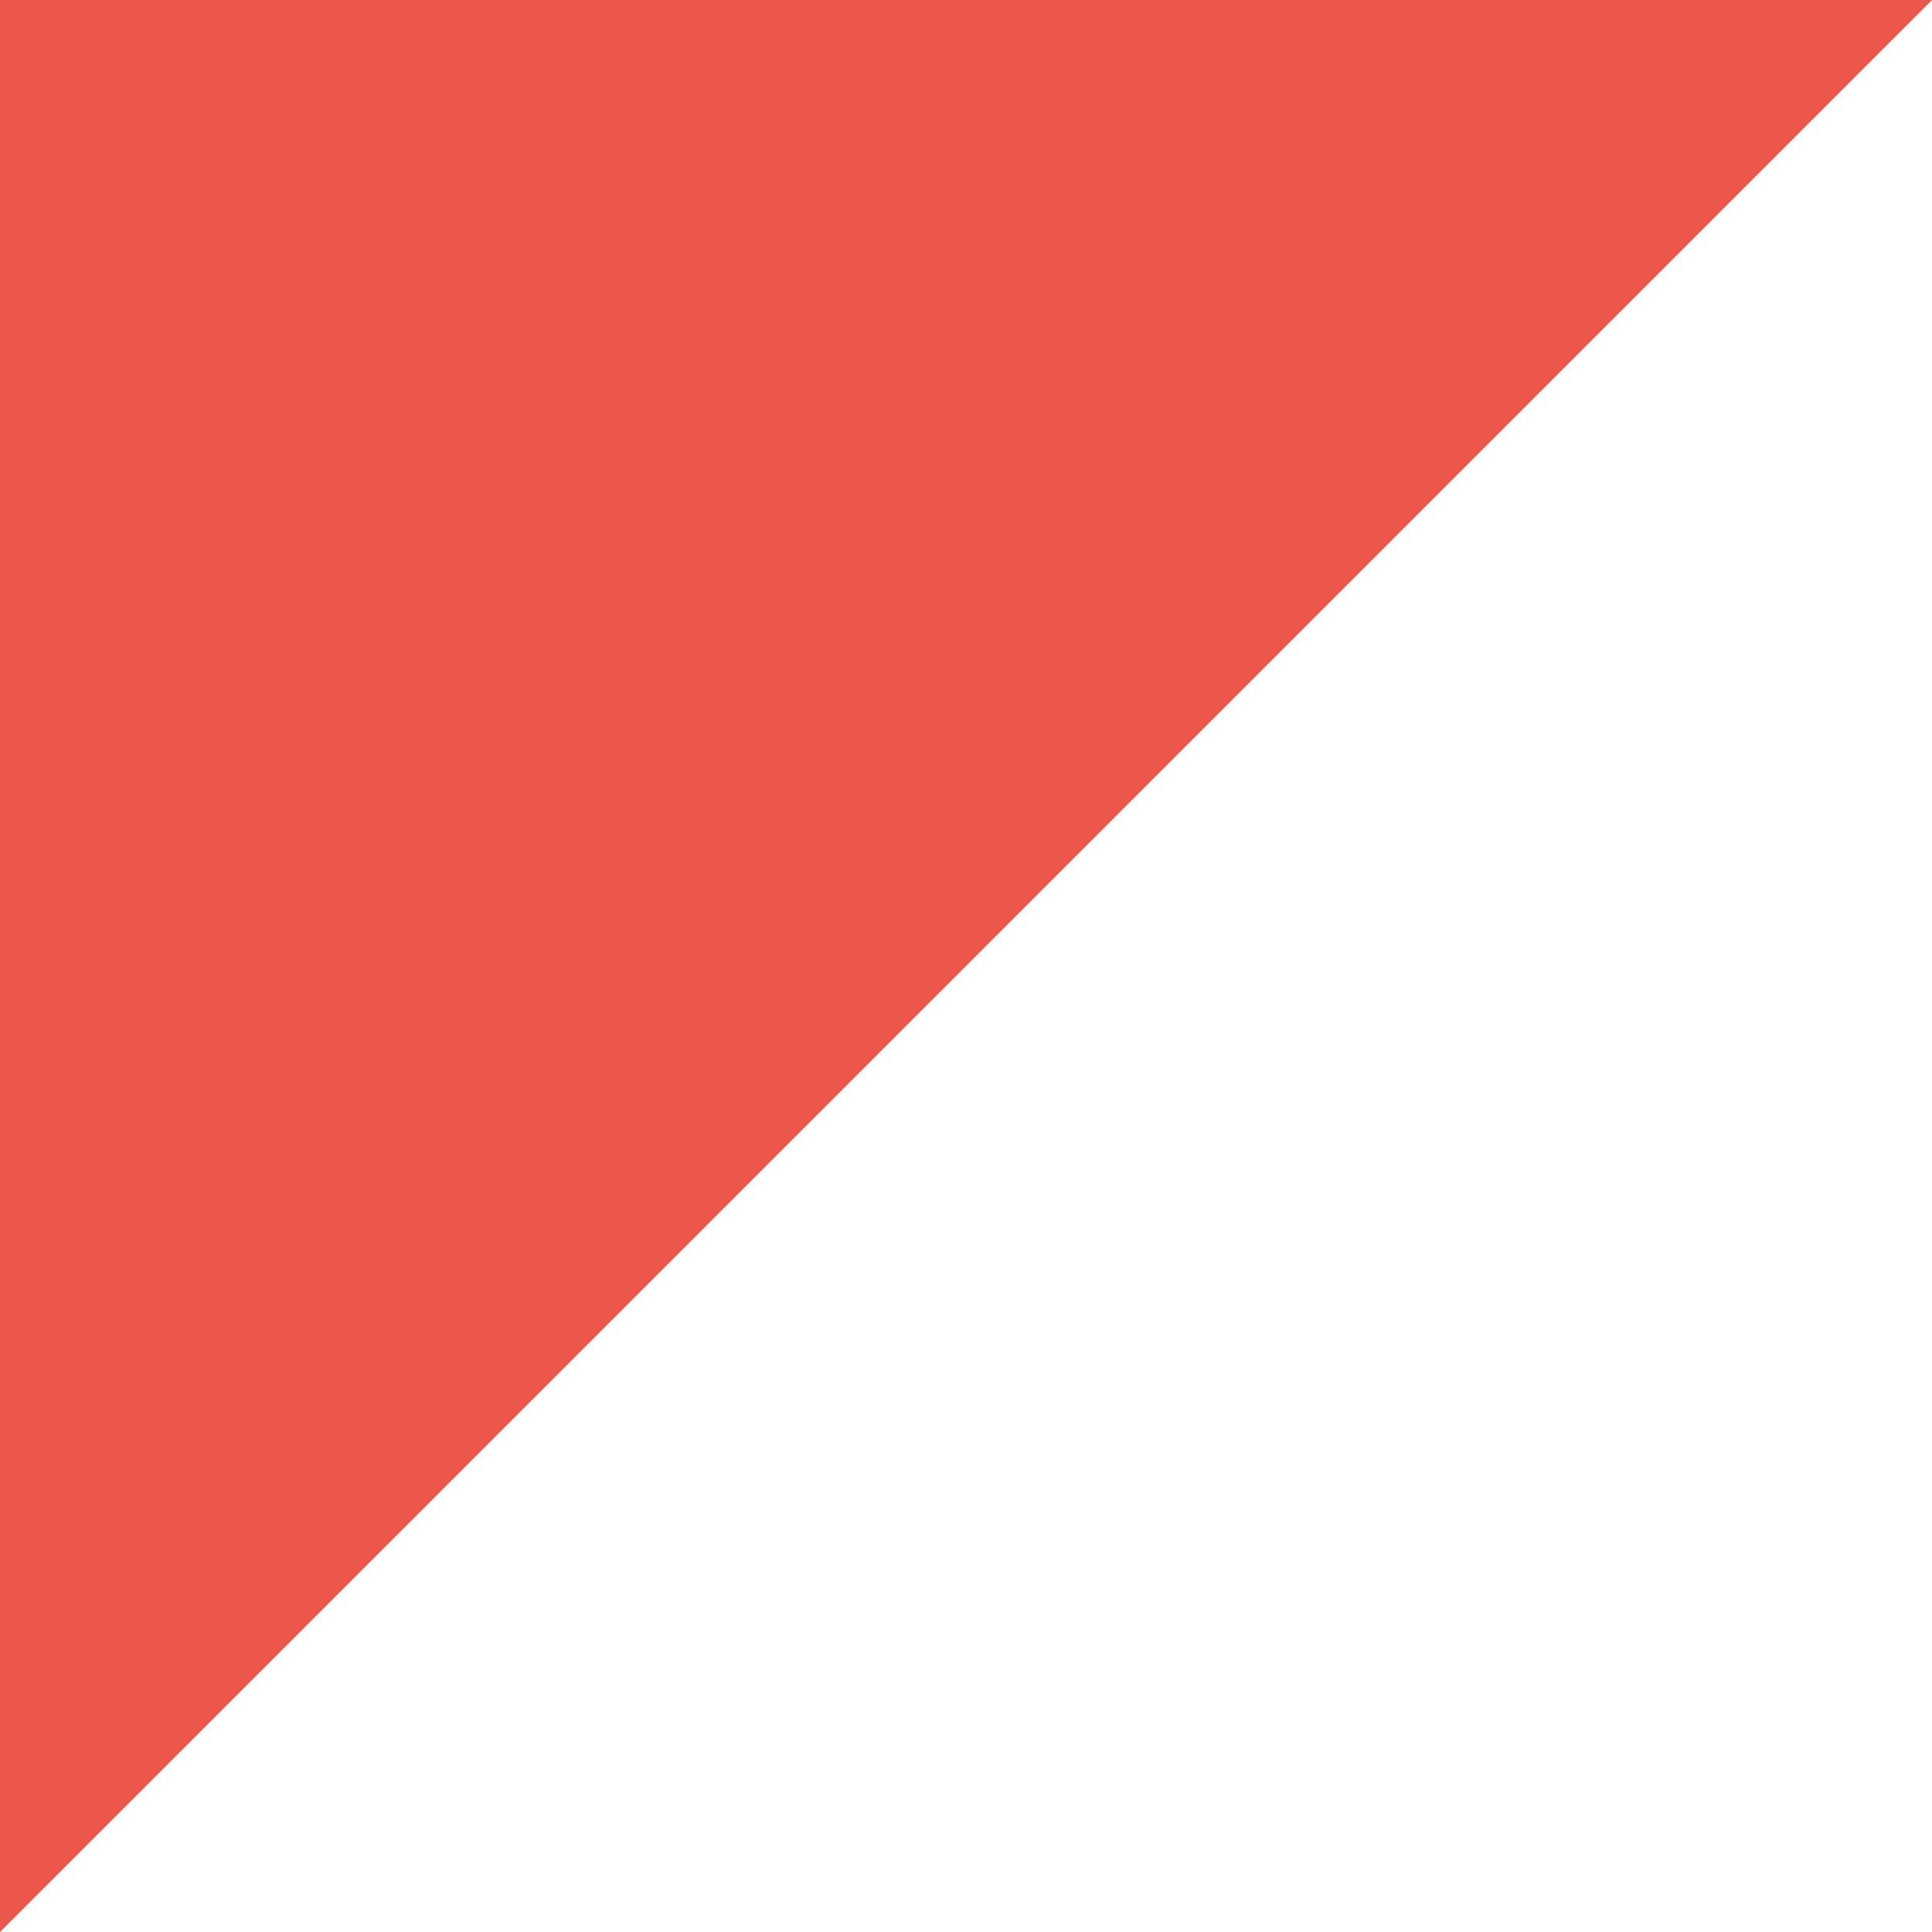
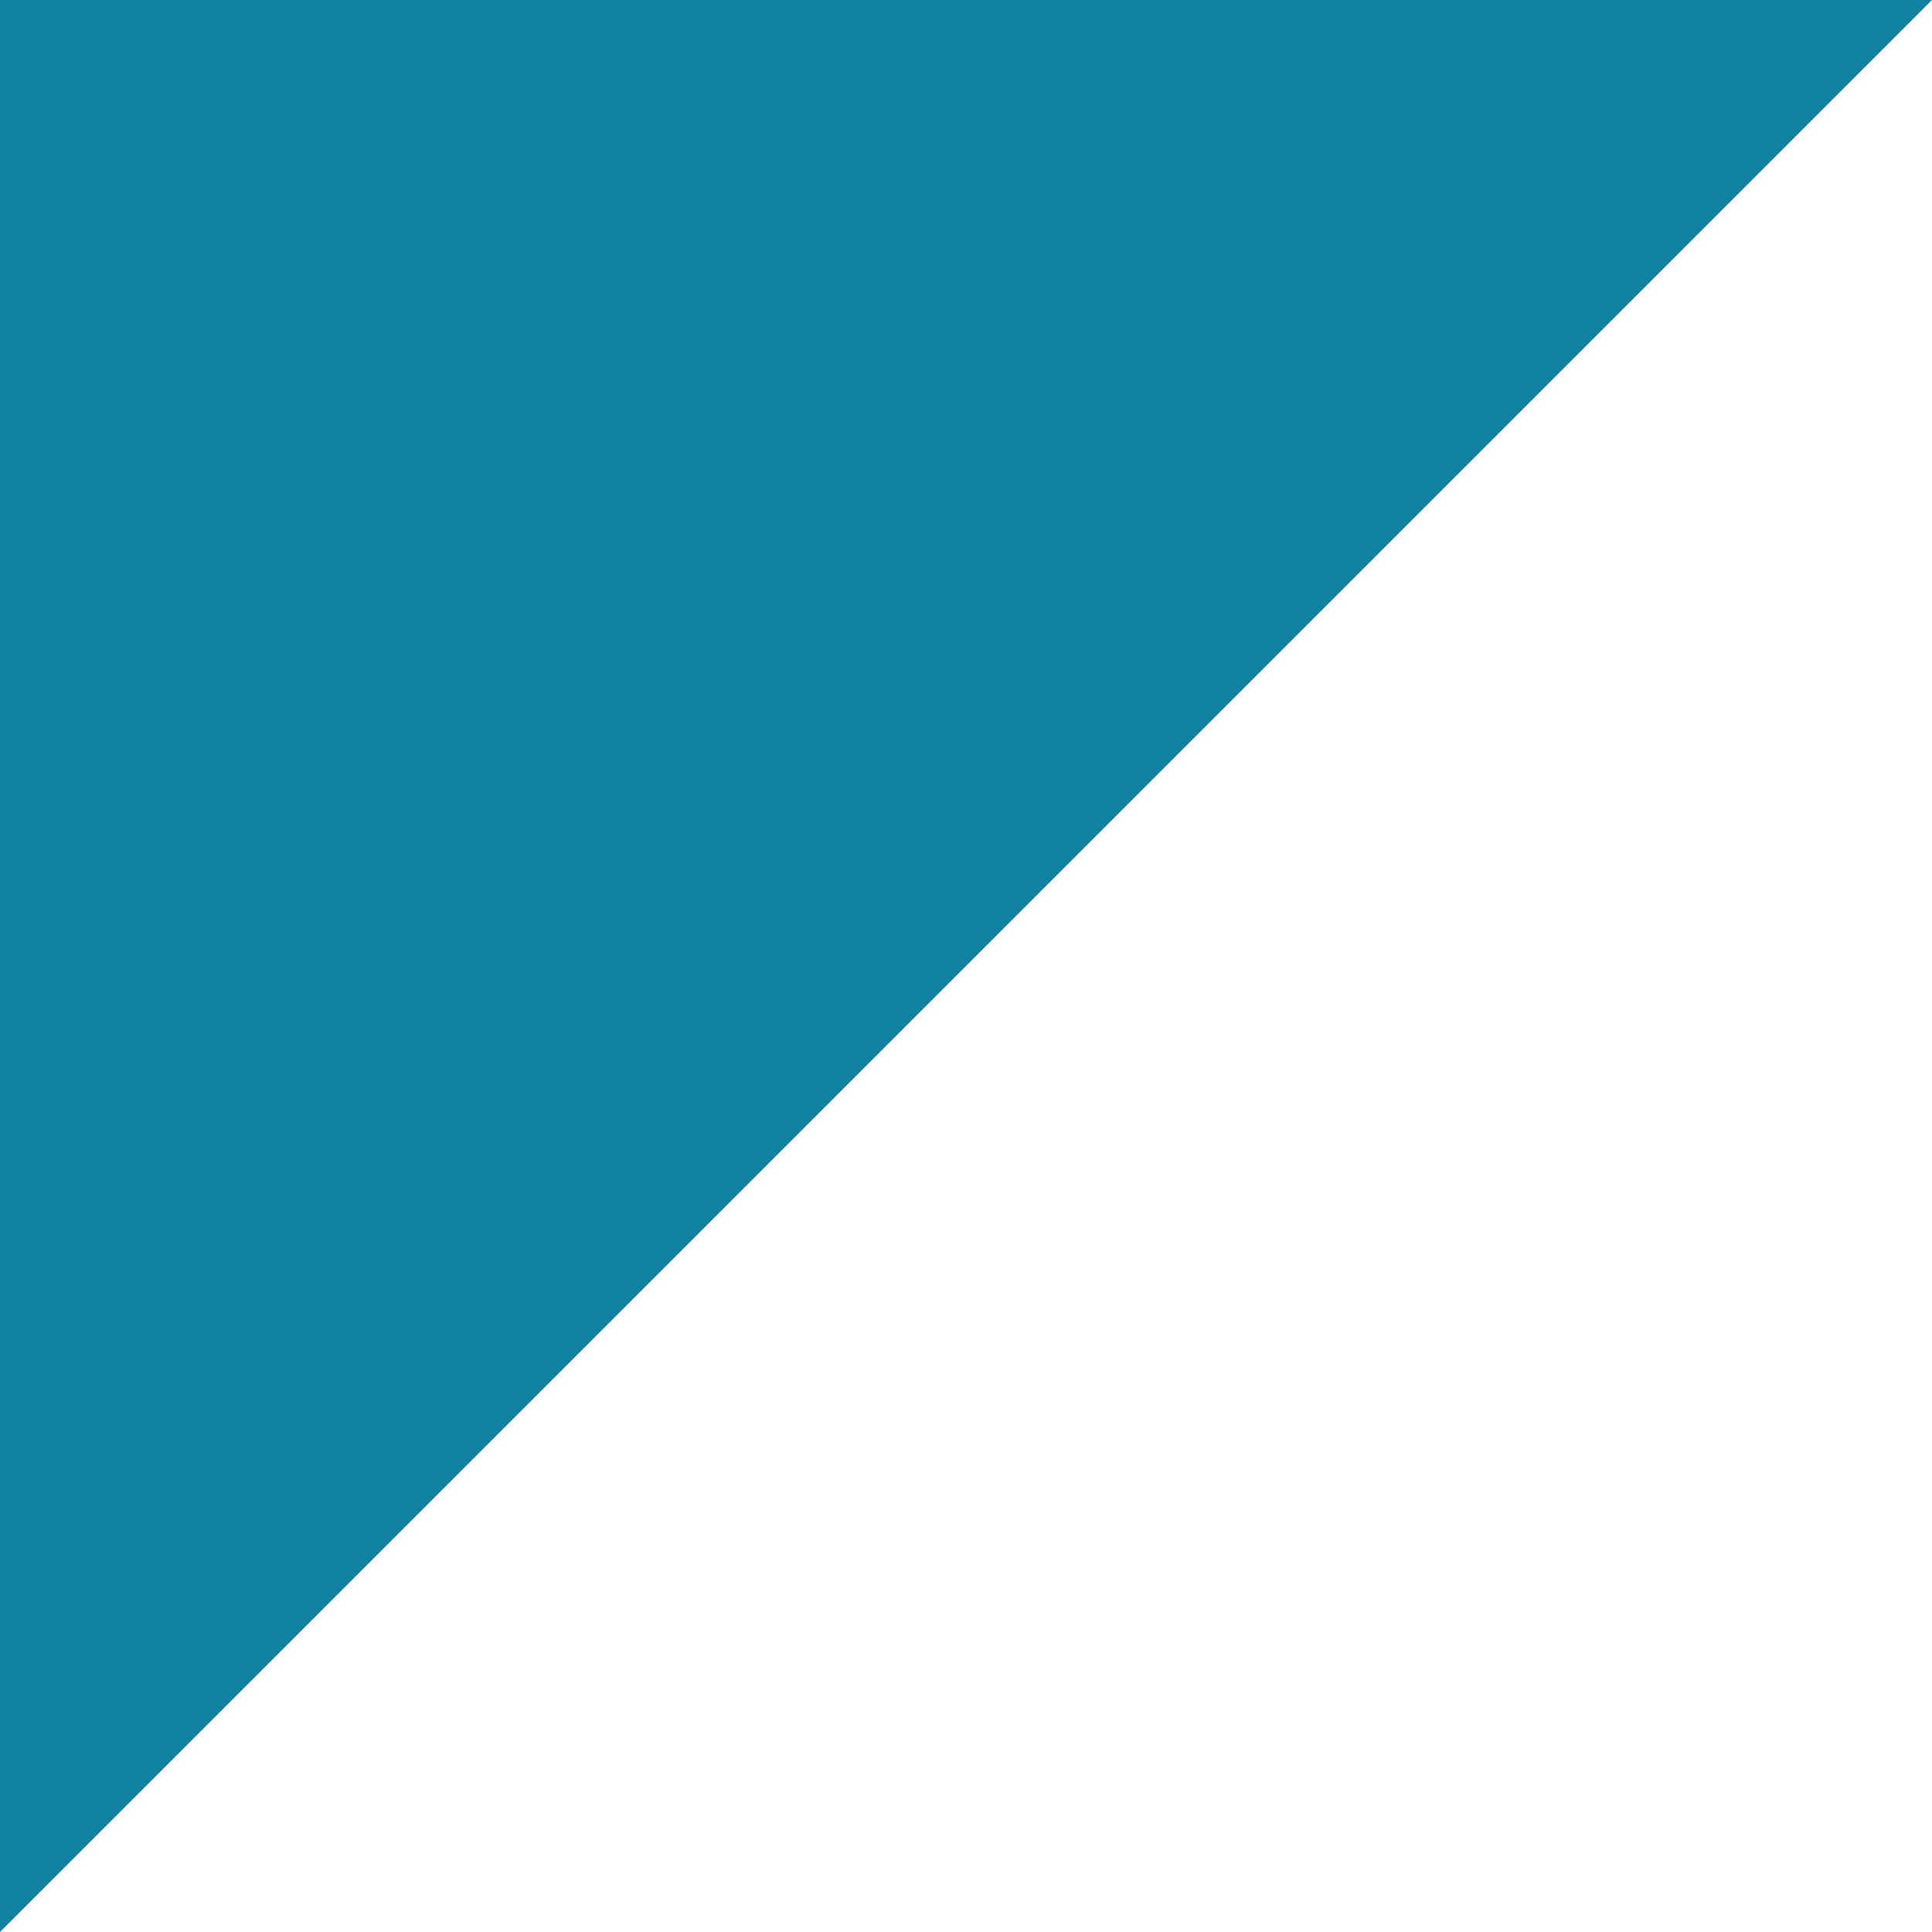
<svg xmlns="http://www.w3.org/2000/svg" width="208px" height="208px" viewBox="0 0 208 208" version="1.1">
  <defs />
  <g id="assets" stroke="none" stroke-width="1" fill="none" fill-rule="evenodd">
-     <g id="corner" fill="#EA564B">
+     <g id="corner" fill="#1181a2">
      <path d="M0,0 L208,0 L3.69482223e-14,208 L0,0 Z" id="corner-red-tl" />
    </g>
  </g>
</svg>
